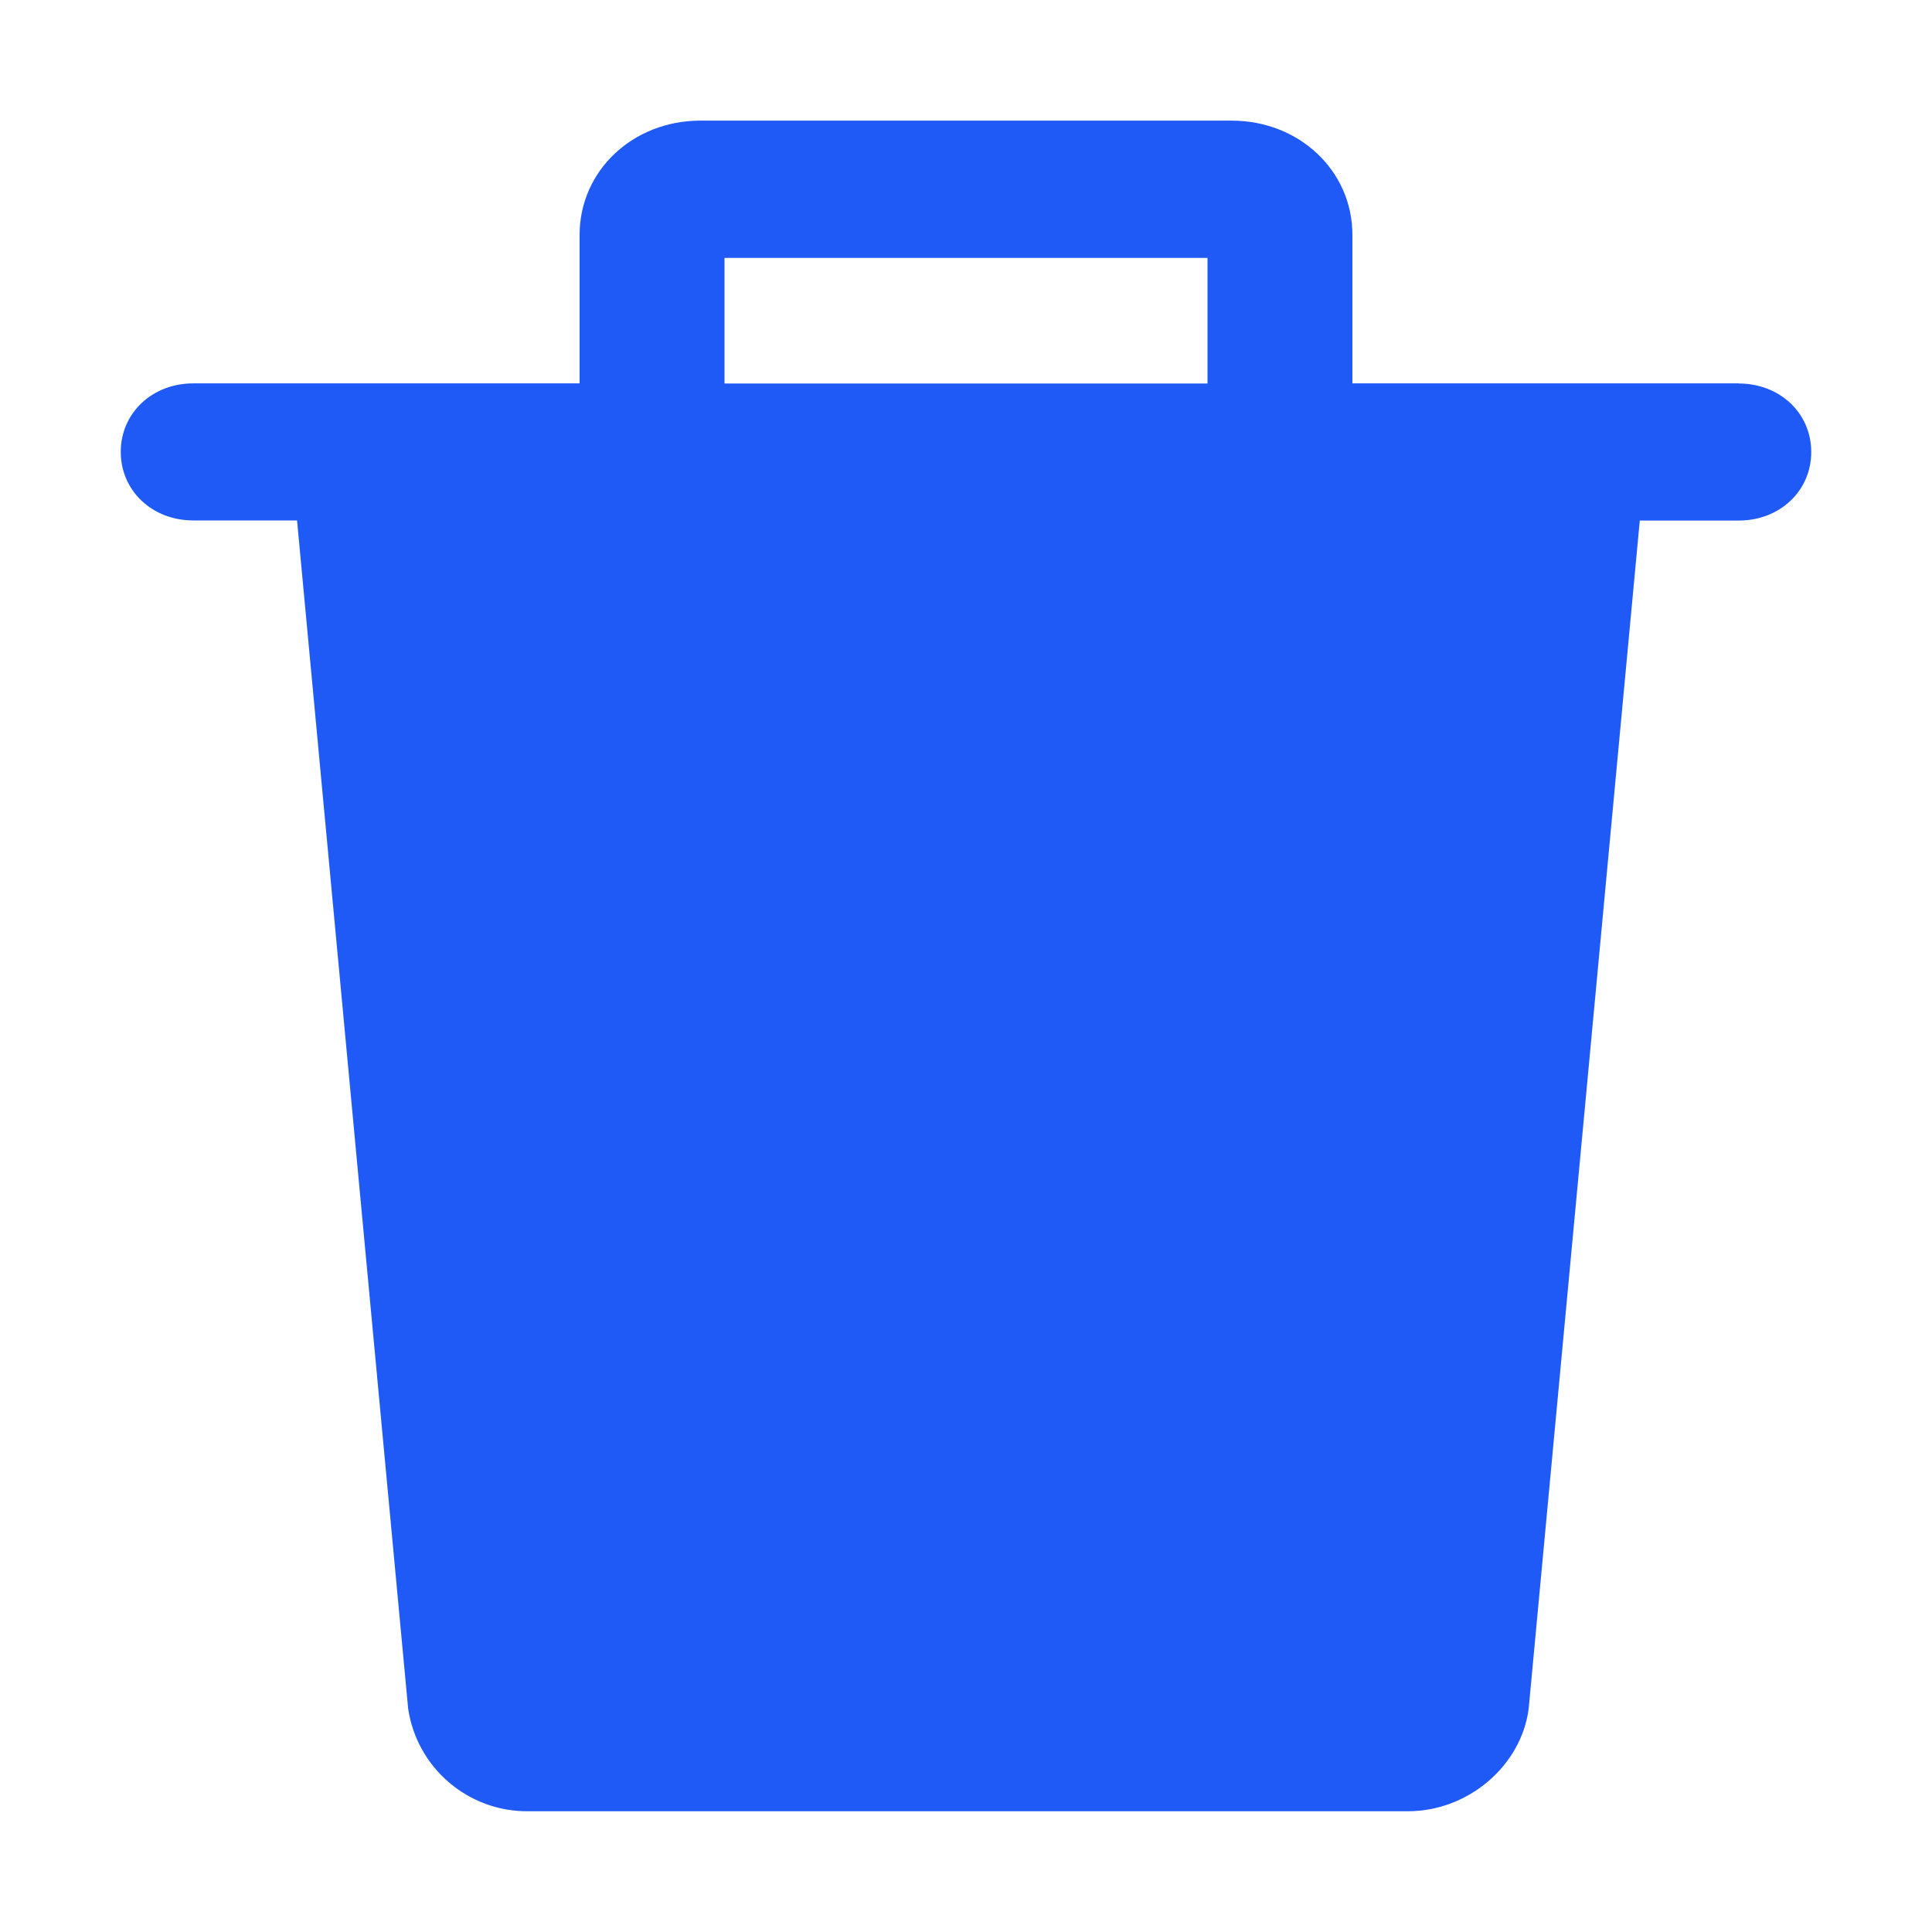
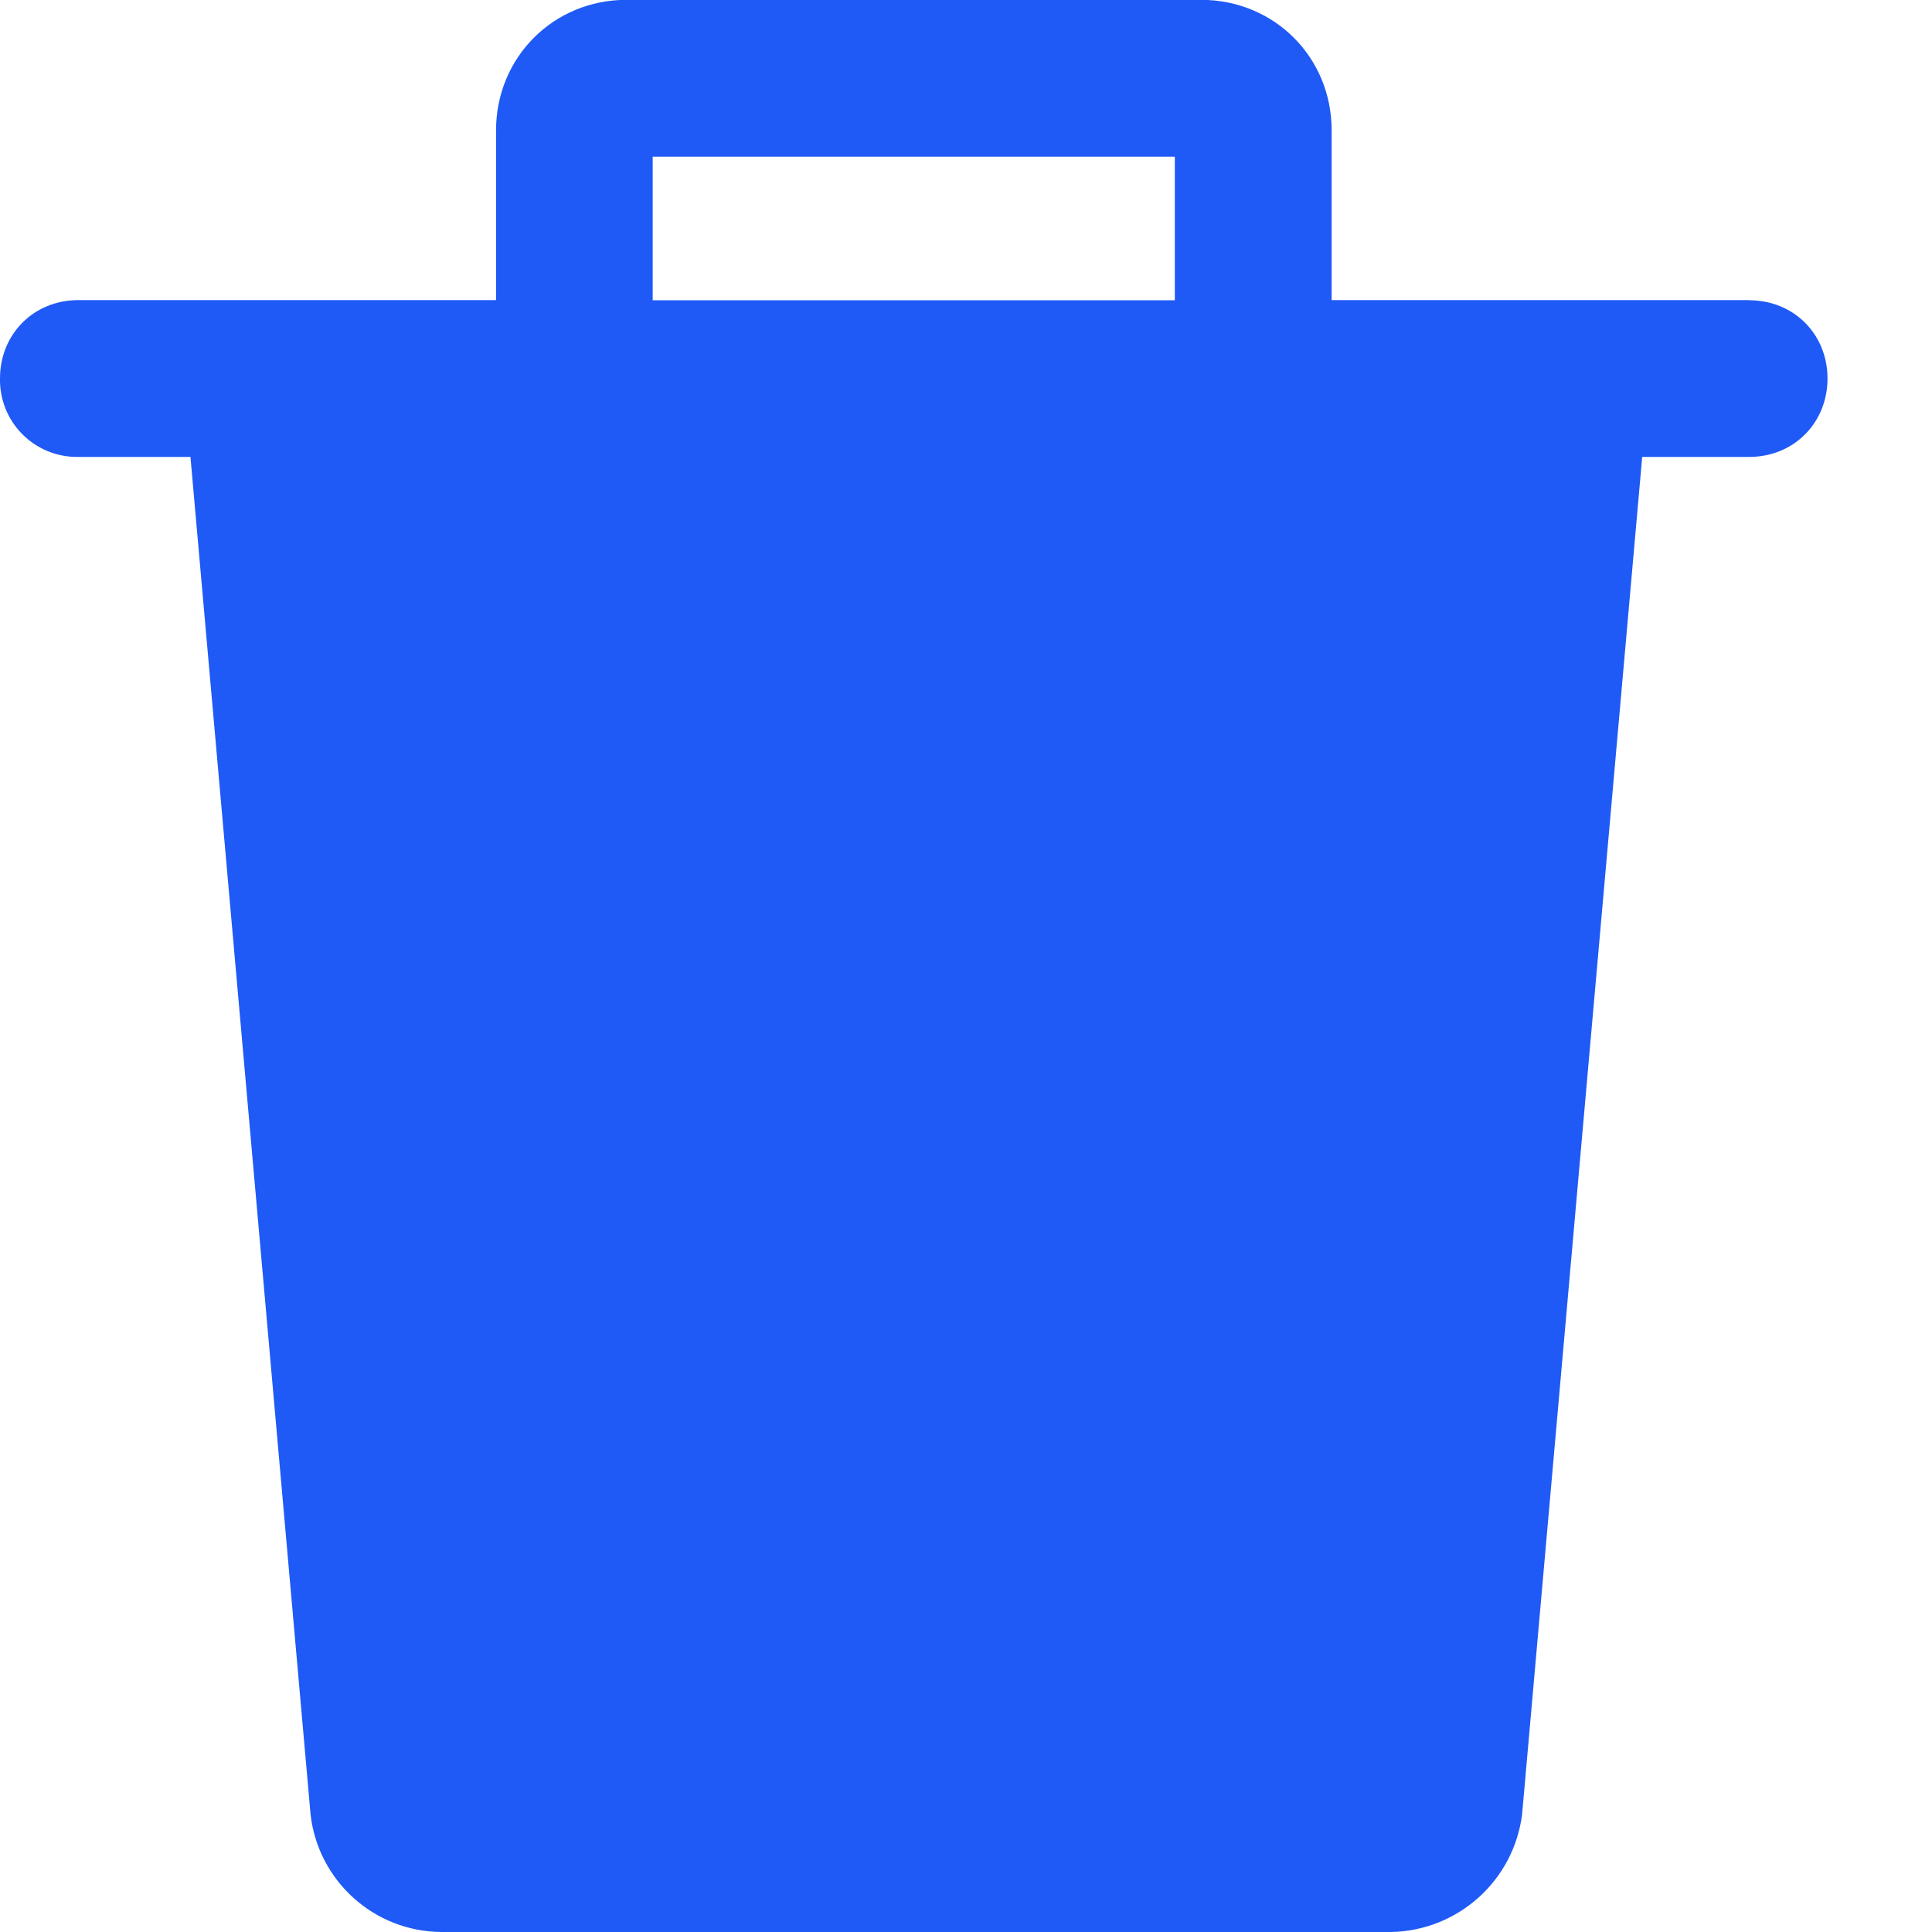
- <svg xmlns="http://www.w3.org/2000/svg" width="16" height="16" viewBox="0 0 16 16">
+ <svg xmlns="http://www.w3.org/2000/svg" width="12" height="12" viewBox="0 0 12 12">
  <g fill="none" fill-rule="evenodd">
-     <path fill="#1F5AF6" fill-rule="nonzero" d="M14.4 3.176c.34 0 .6.246.6.567 0 .322-.26.568-.6.568h-.82l-.92 9.838c-.06.473-.5.851-1 .851H4.38a.996.996 0 0 1-1-.851L2.46 4.31H1.6c-.34 0-.6-.246-.6-.568 0-.321.26-.567.6-.567h3.2v-1.23c0-.53.44-.946 1-.946h4.4c.56 0 1 .416 1 .946v1.23h3.2zM6 2.136v1.04h4v-1.04H6z" />
+     <path fill="#1F5AF6" d="M10.865 1.865c.276 0 .486.21.486.486s-.21.487-.486.487H10.2l-.746 8.432a.836.836 0 0 1-.81.73H2.74a.823.823 0 0 1-.811-.73l-.746-8.432H.486A.478.478 0 0 1 0 2.35c0-.275.21-.486.486-.486h2.595V.81c0-.454.357-.811.81-.811H7.46c.455 0 .811.357.811.81v1.055h2.595zM4.054.973v.892h3.243V.973H4.054z" />
  </g>
</svg>
